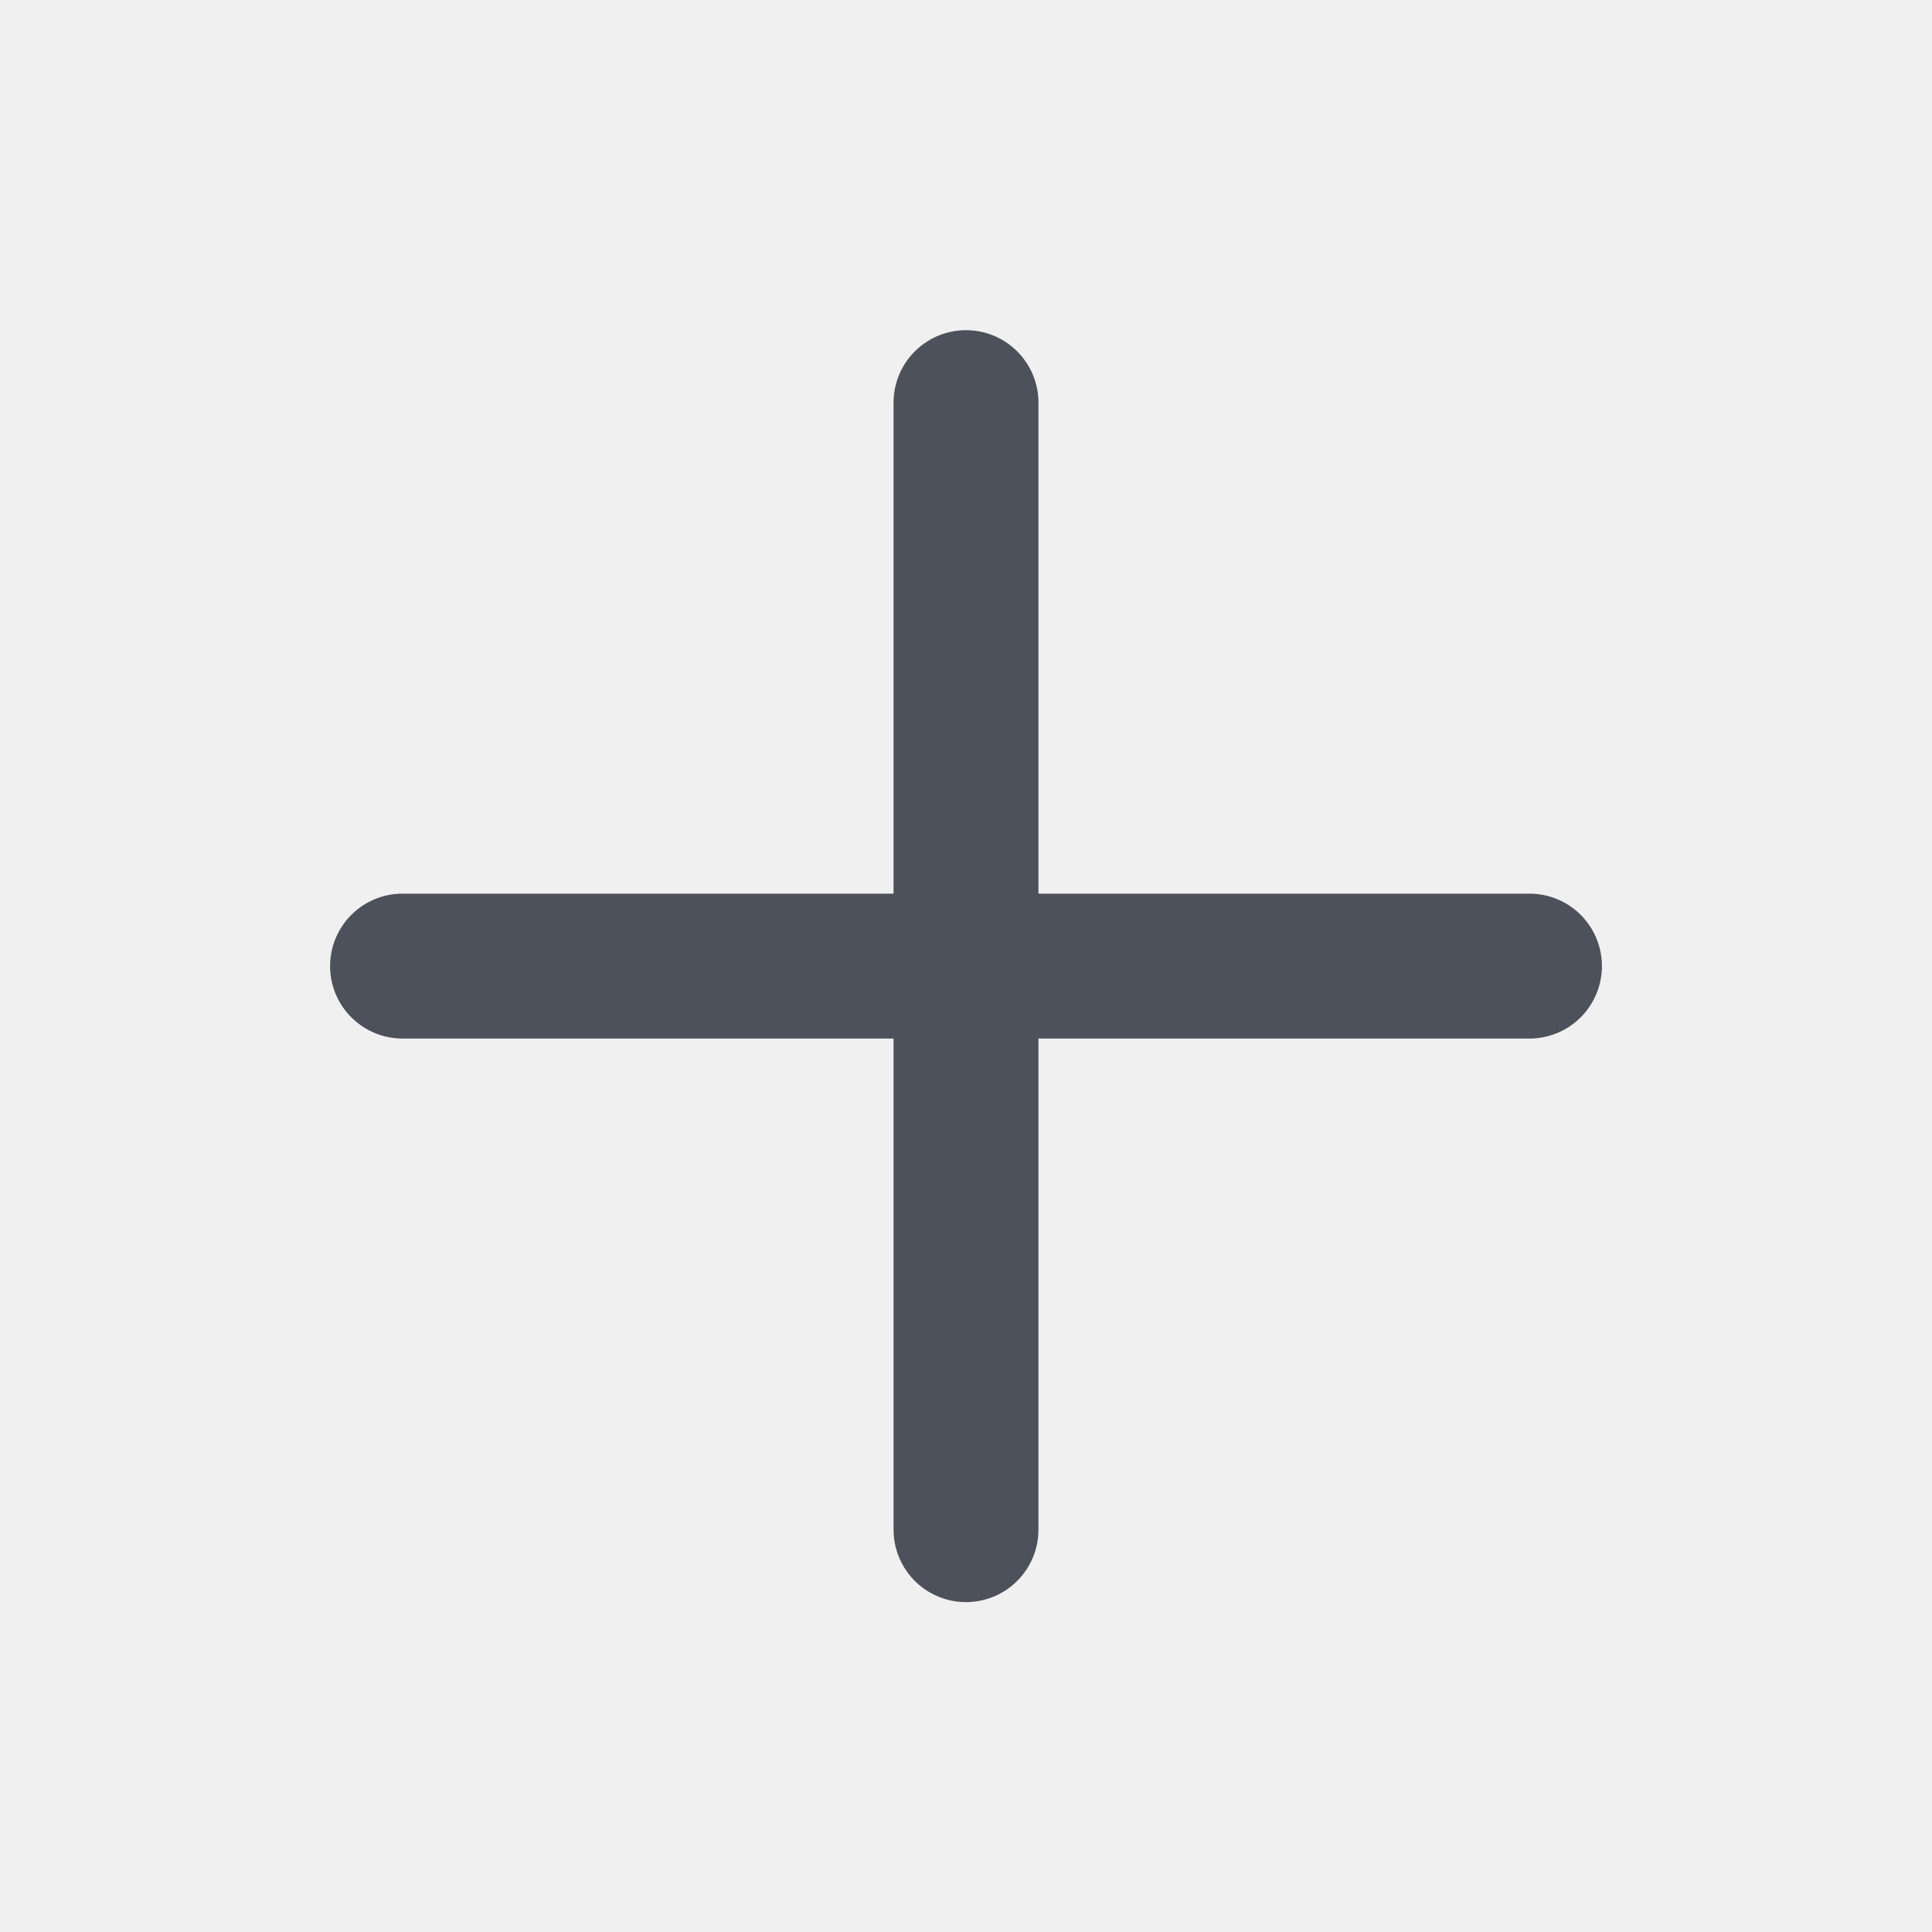
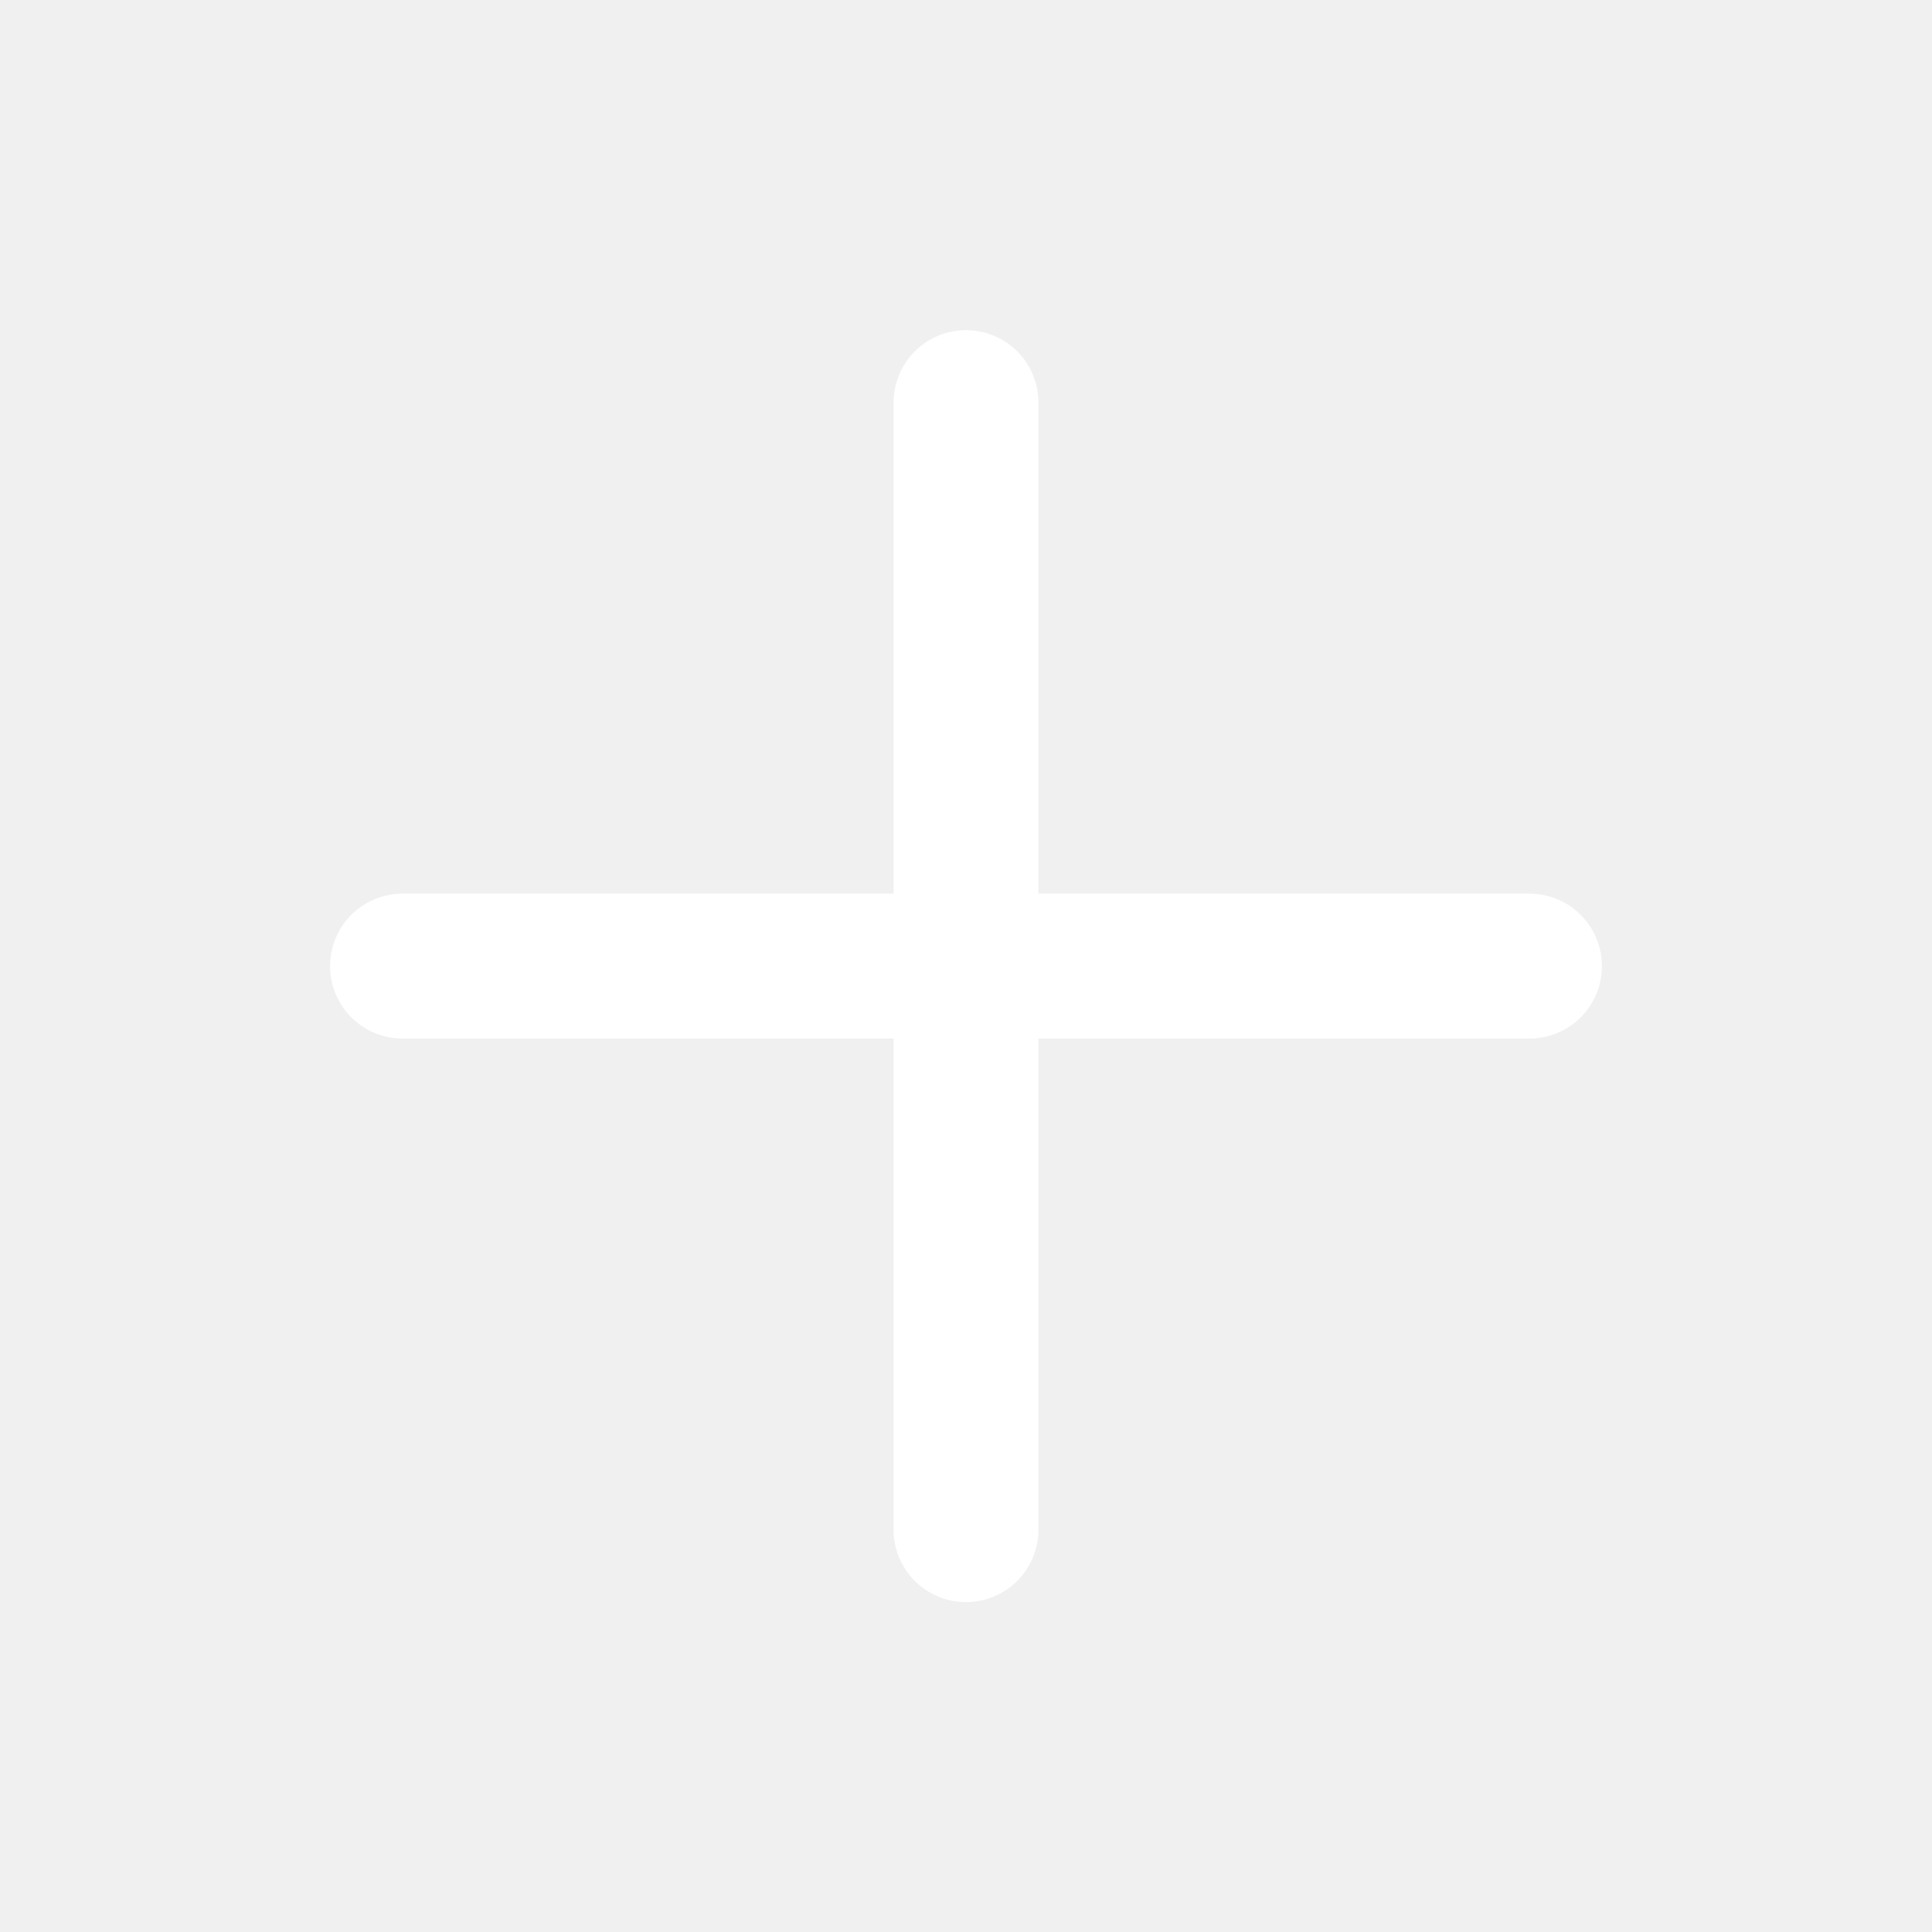
<svg xmlns="http://www.w3.org/2000/svg" width="20" height="20" viewBox="0 0 20 20" fill="none">
-   <path d="M10 4.168V15.835M4.167 10.001H15.833" stroke="#4C515B" stroke-width="1.5" stroke-linecap="round" stroke-linejoin="round" />
+   <path d="M10 4.168V15.835M4.167 10.001H15.833" stroke="white" stroke-width="1.5" stroke-linecap="round" stroke-linejoin="round" />
</svg>
